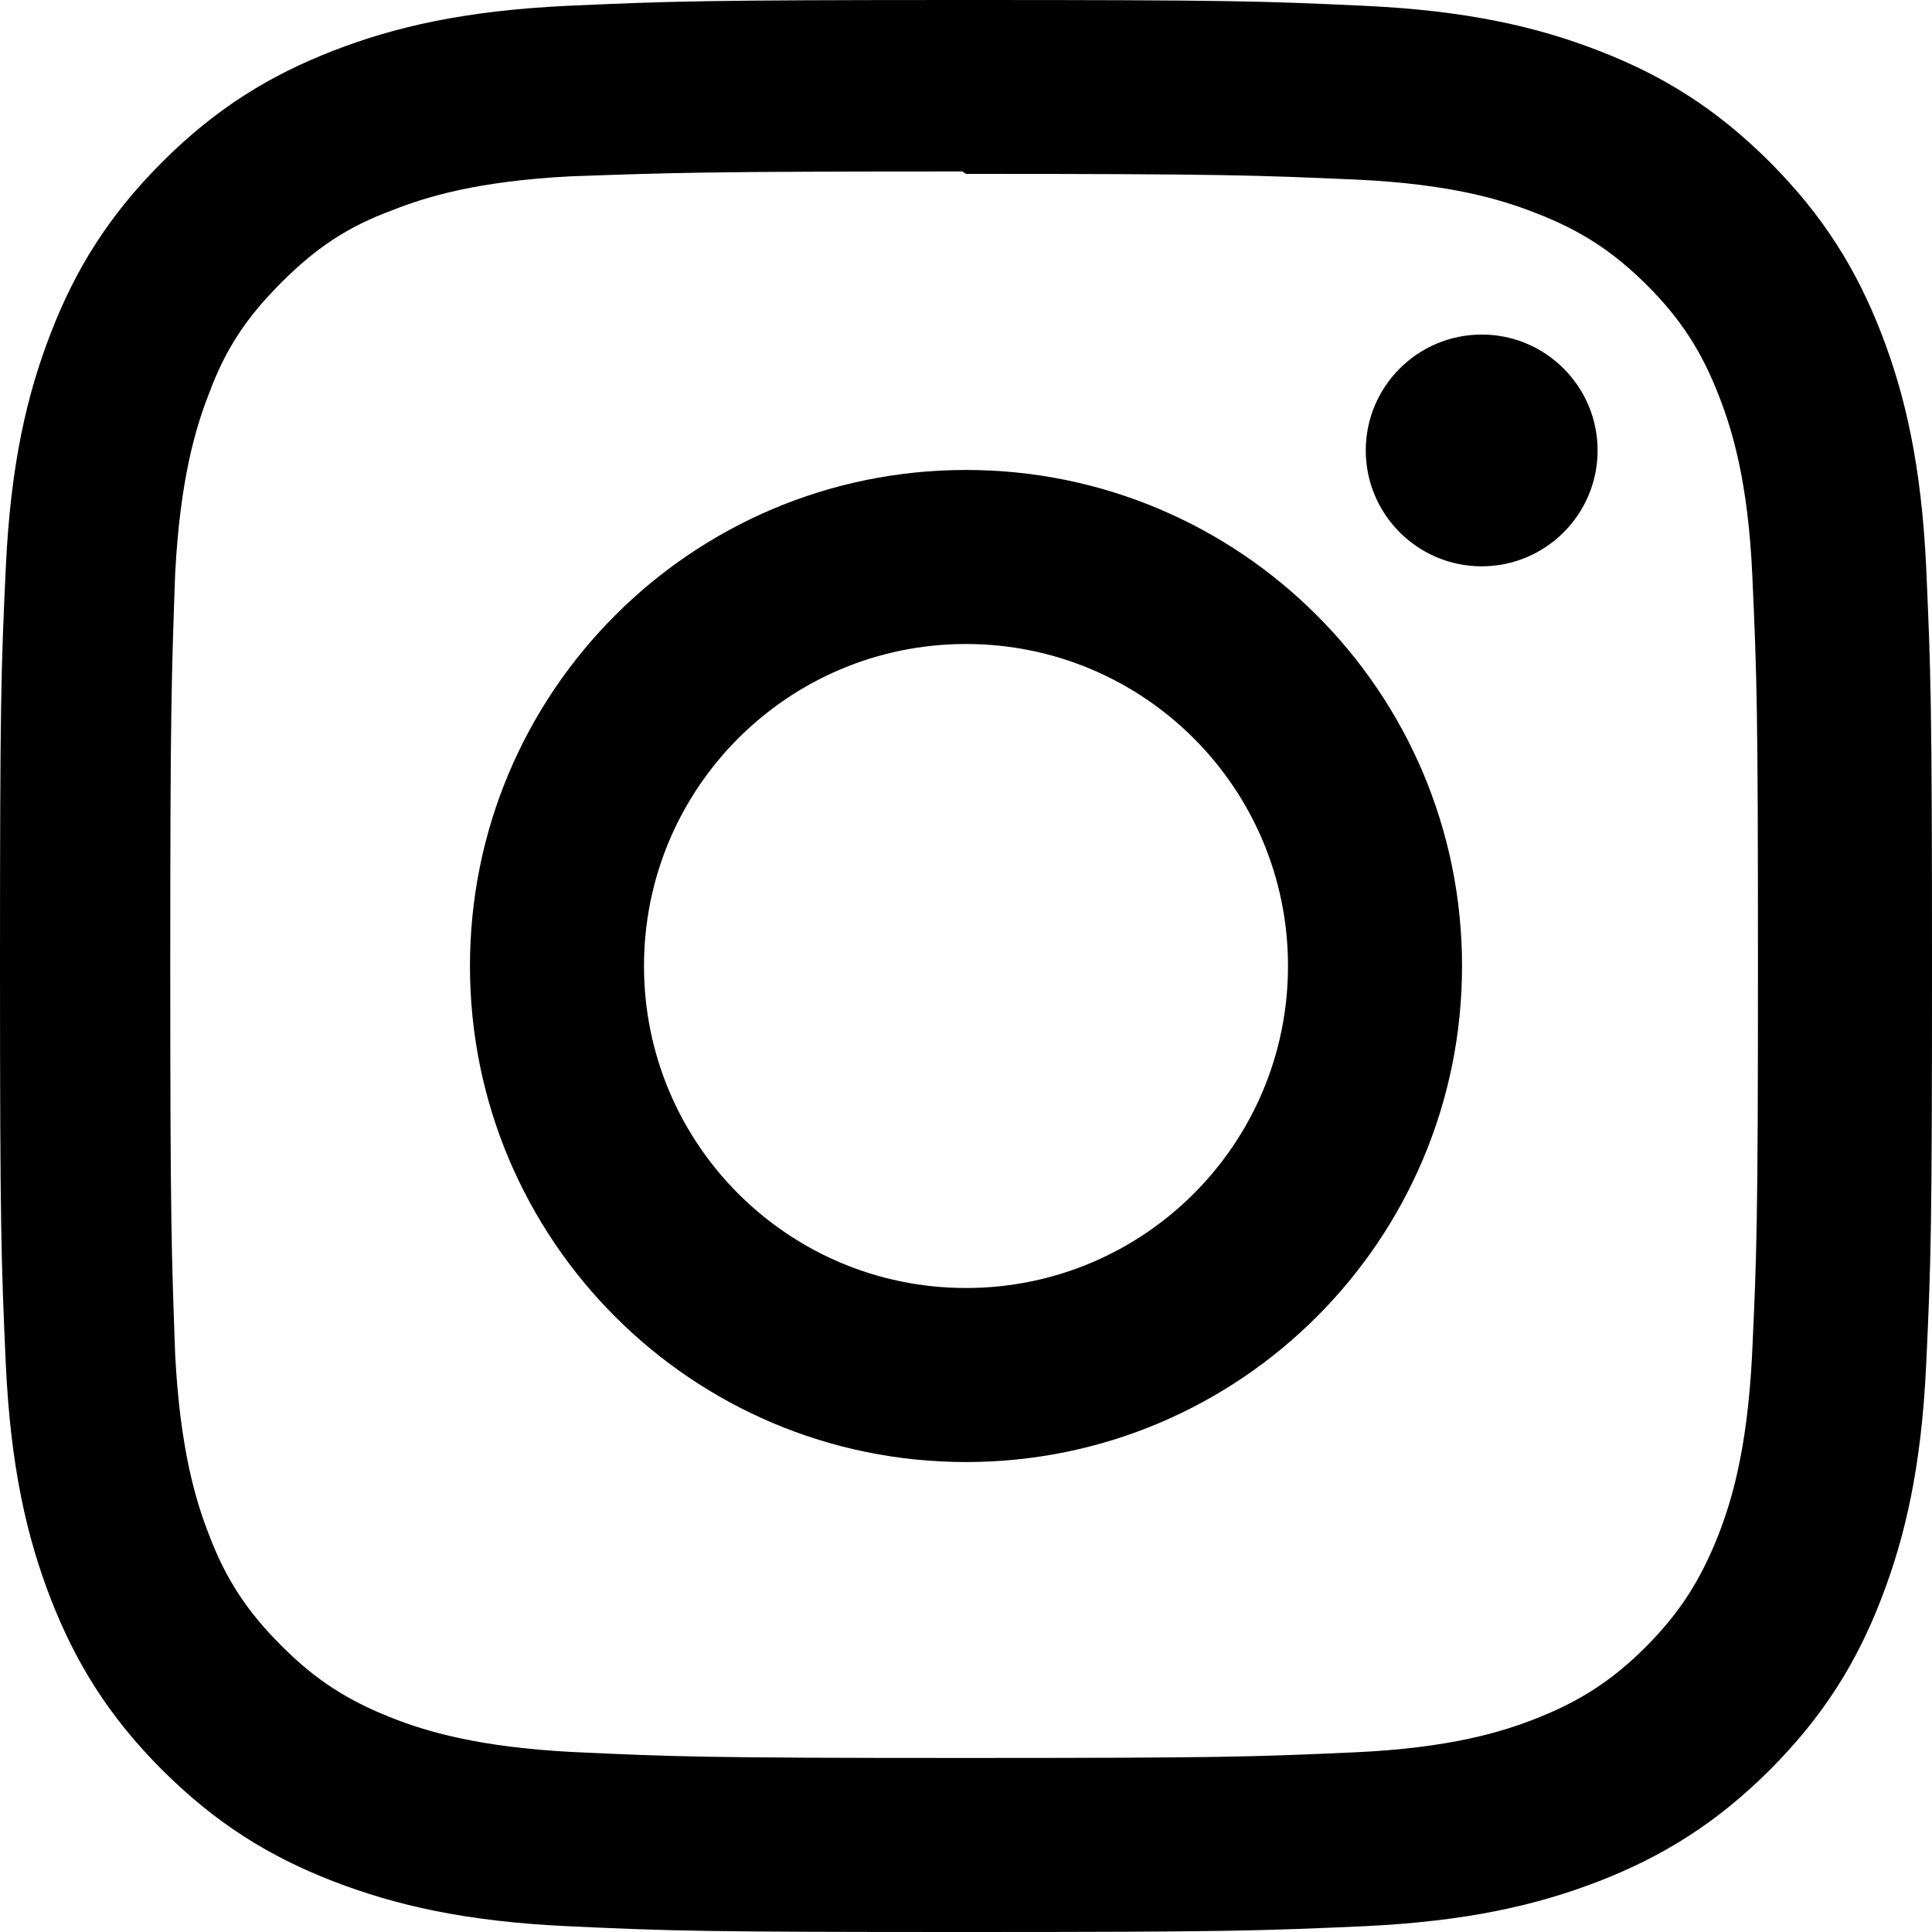
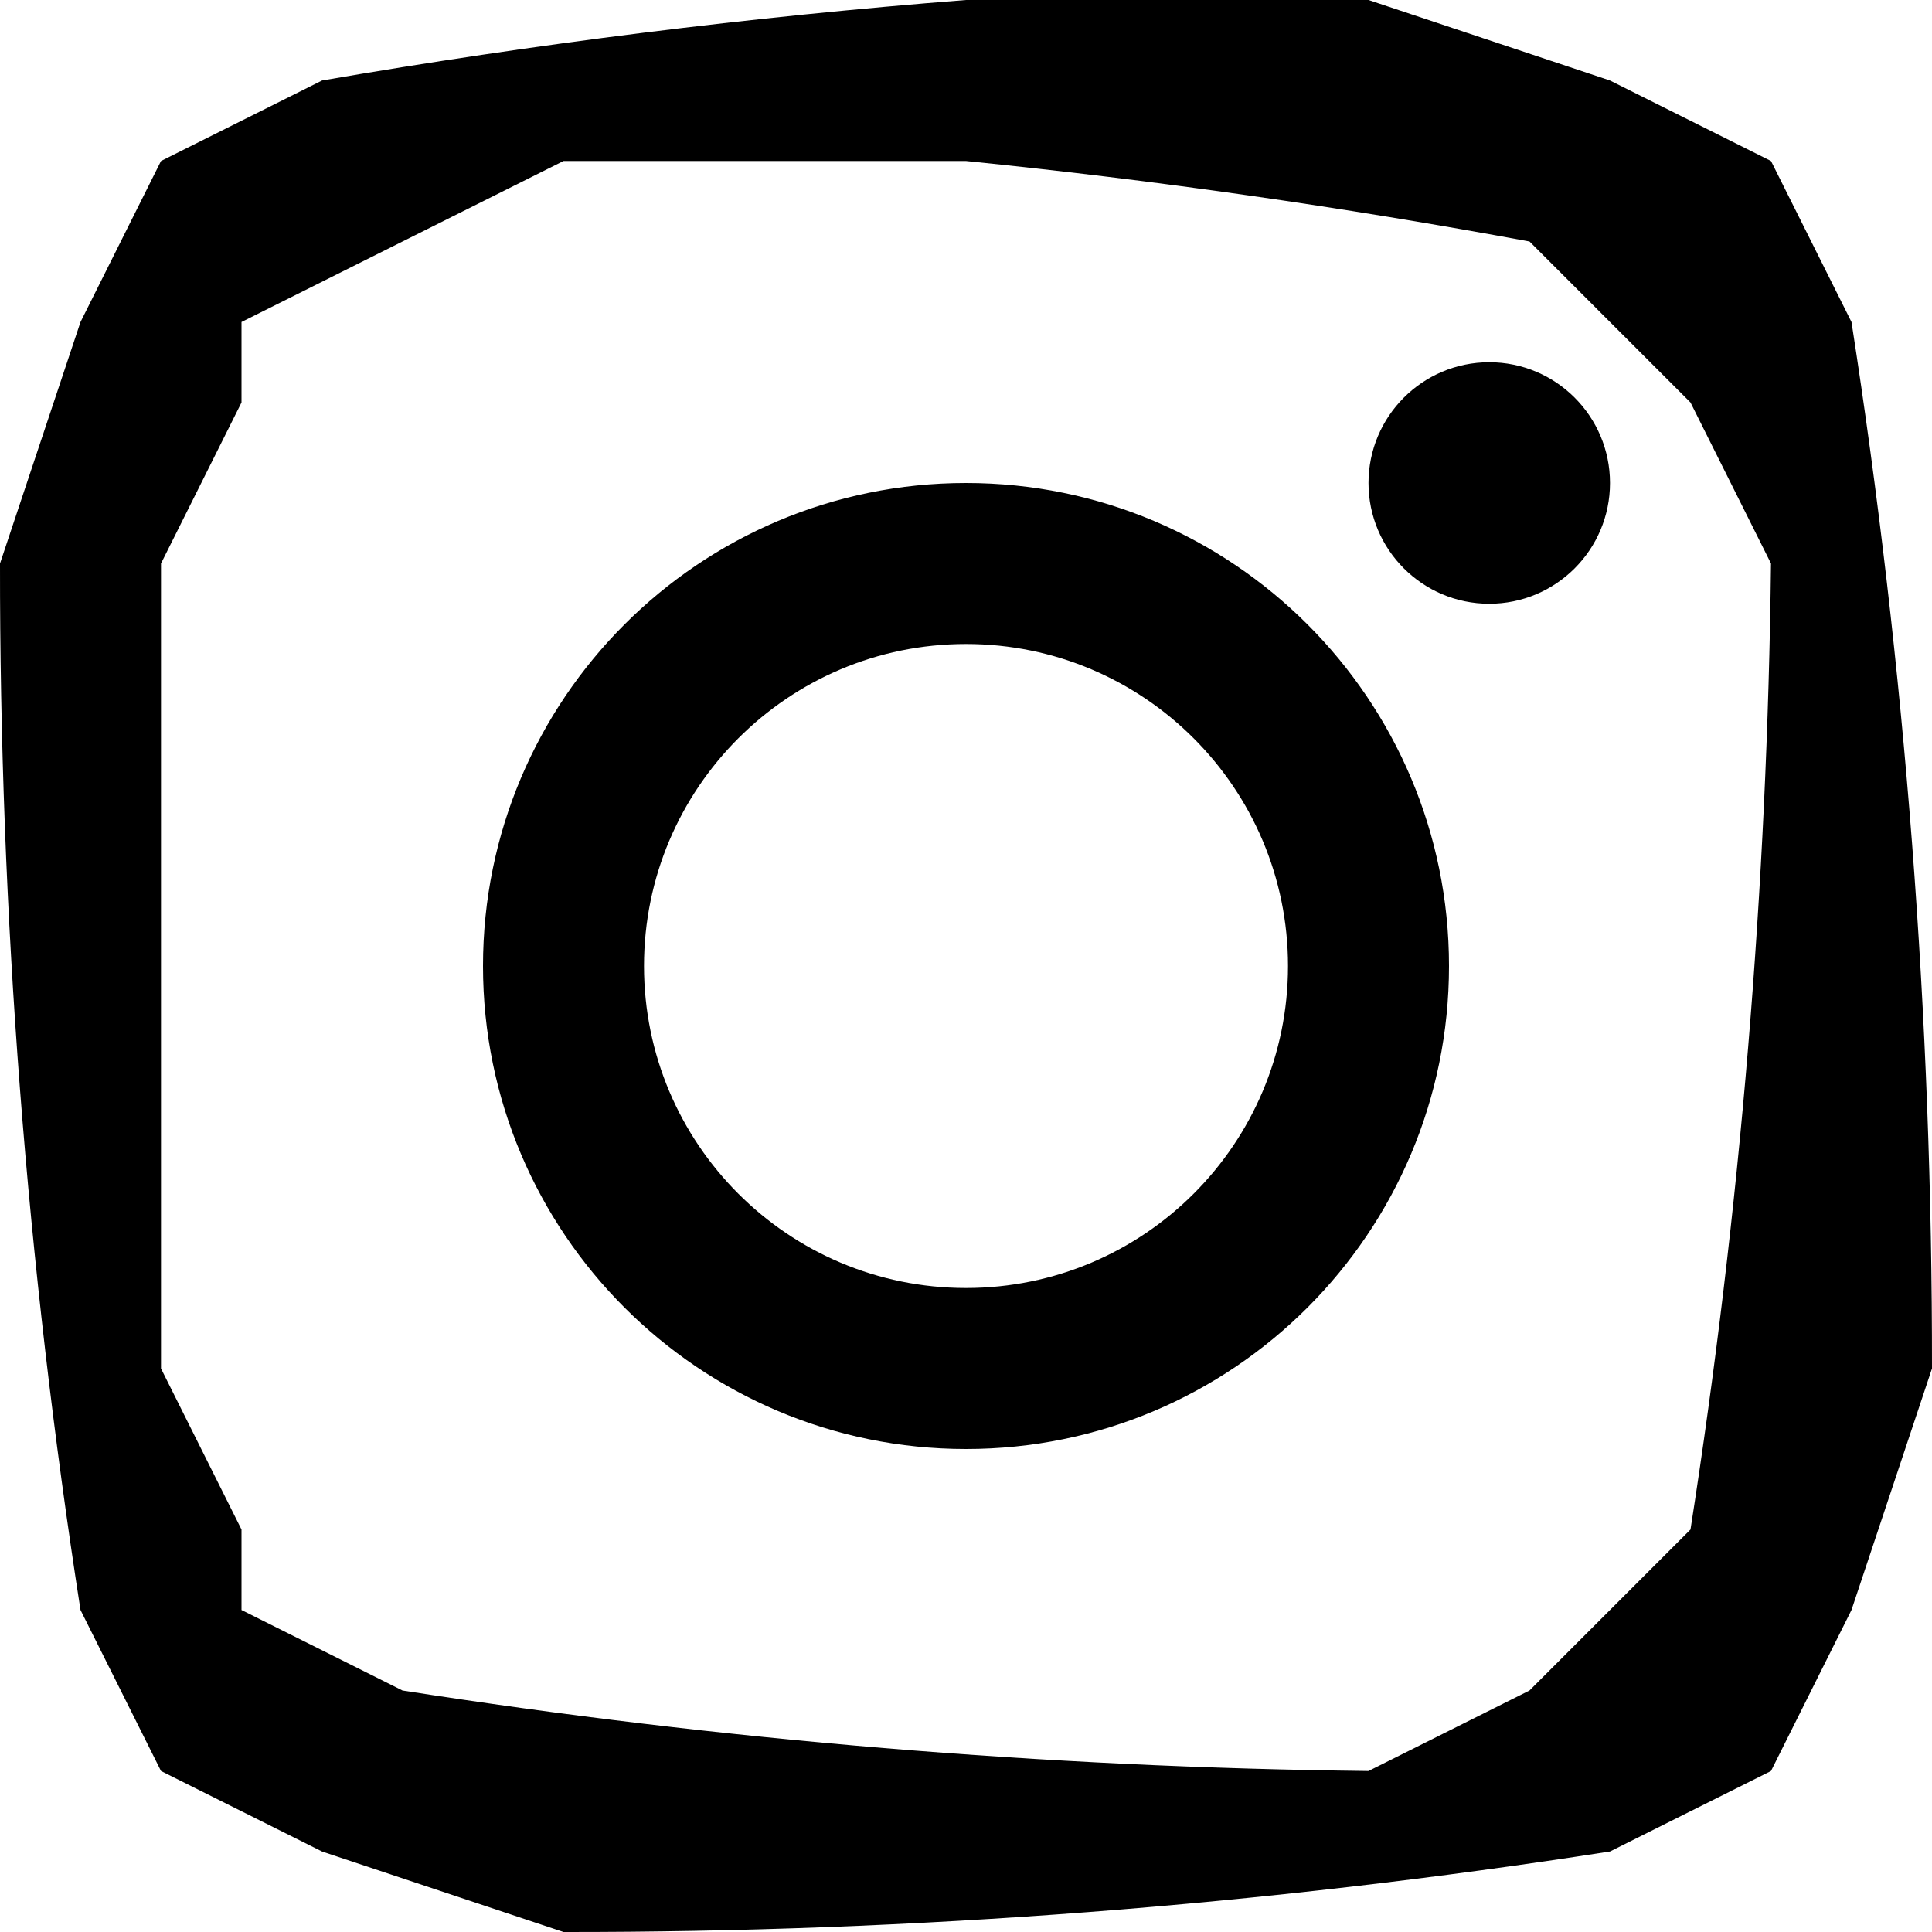
- <svg xmlns="http://www.w3.org/2000/svg" role="img" viewBox="0 0 24 24">
-   <path d="M12 0C8.74 0 8.333.015 7.053.072 5.775.132 4.905.333 4.14.63c-.789.306-1.459.717-2.126 1.384S.935 3.35.63 4.14C.333 4.905.131 5.775.072 7.053.012 8.333 0 8.74 0 12s.015 3.667.072 4.947c.06 1.277.261 2.148.558 2.913.306.788.717 1.459 1.384 2.126.667.666 1.336 1.079 2.126 1.384.766.296 1.636.499 2.913.558C8.333 23.988 8.74 24 12 24s3.667-.015 4.947-.072c1.277-.06 2.148-.262 2.913-.558.788-.306 1.459-.718 2.126-1.384.666-.667 1.079-1.335 1.384-2.126.296-.765.499-1.636.558-2.913.06-1.28.072-1.687.072-4.947s-.015-3.667-.072-4.947c-.06-1.277-.262-2.149-.558-2.913-.306-.789-.718-1.459-1.384-2.126C21.319 1.347 20.651.935 19.86.63c-.765-.297-1.636-.499-2.913-.558C15.667.012 15.26 0 12 0zm0 2.16c3.203 0 3.585.016 4.85.071 1.17.055 1.805.249 2.227.415.562.217.96.477 1.382.896.419.42.679.819.896 1.381.164.422.36 1.057.413 2.227.057 1.266.07 1.646.07 4.85s-.015 3.585-.074 4.85c-.061 1.17-.256 1.805-.421 2.227-.224.562-.479.96-.899 1.382-.419.419-.824.679-1.38.896-.42.164-1.065.36-2.235.413-1.274.057-1.649.07-4.859.07-3.211 0-3.586-.015-4.859-.074-1.171-.061-1.816-.256-2.236-.421-.569-.224-.96-.479-1.379-.899-.421-.419-.69-.824-.9-1.38-.165-.42-.359-1.065-.42-2.235-.045-1.26-.061-1.649-.061-4.844 0-3.196.016-3.586.061-4.861.061-1.17.255-1.814.42-2.234.21-.57.479-.96.9-1.381.419-.419.81-.689 1.379-.898.42-.166 1.051-.361 2.221-.421 1.275-.045 1.65-.06 4.859-.06l.045.03zm0 3.678c-3.405 0-6.162 2.76-6.162 6.162 0 3.405 2.76 6.162 6.162 6.162 3.405 0 6.162-2.76 6.162-6.162 0-3.405-2.76-6.162-6.162-6.162zM12 16c-2.21 0-4-1.79-4-4s1.79-4 4-4 4 1.79 4 4-1.79 4-4 4zm7.846-10.405c0 .795-.646 1.44-1.44 1.44-.795 0-1.44-.646-1.44-1.44 0-.794.646-1.439 1.44-1.439.793-.001 1.44.645 1.44 1.439z" />
+ <svg xmlns="http://www.w3.org/2000/svg" viewBox="0 0 24 24">
+   <path d="M12 0a87 87 0 00-8 1L2 2 1 4 0 7a84 84 0 001 13l1 2 2 1 3 1a84 84 0 0013-1l2-1 1-2 1-3a84 84 0 00-1-13l-1-2-2-1-3-1h-5zm0 2a86 86 0 017 1l1 1 1 1 1 2a84 84 0 01-1 12l-1 1-1 1-2 1a84 84 0 01-12-1l-2-1v-1l-1-2v-5-5l1-2V4l2-1 2-1h5zm0 4a6 6 0 100 12 6 6 0 000-12zm0 10a4 4 0 110-8 4 4 0 010 8zm8-10a1 1 0 11-3 0 1 1 0 013 0z" />
</svg>
